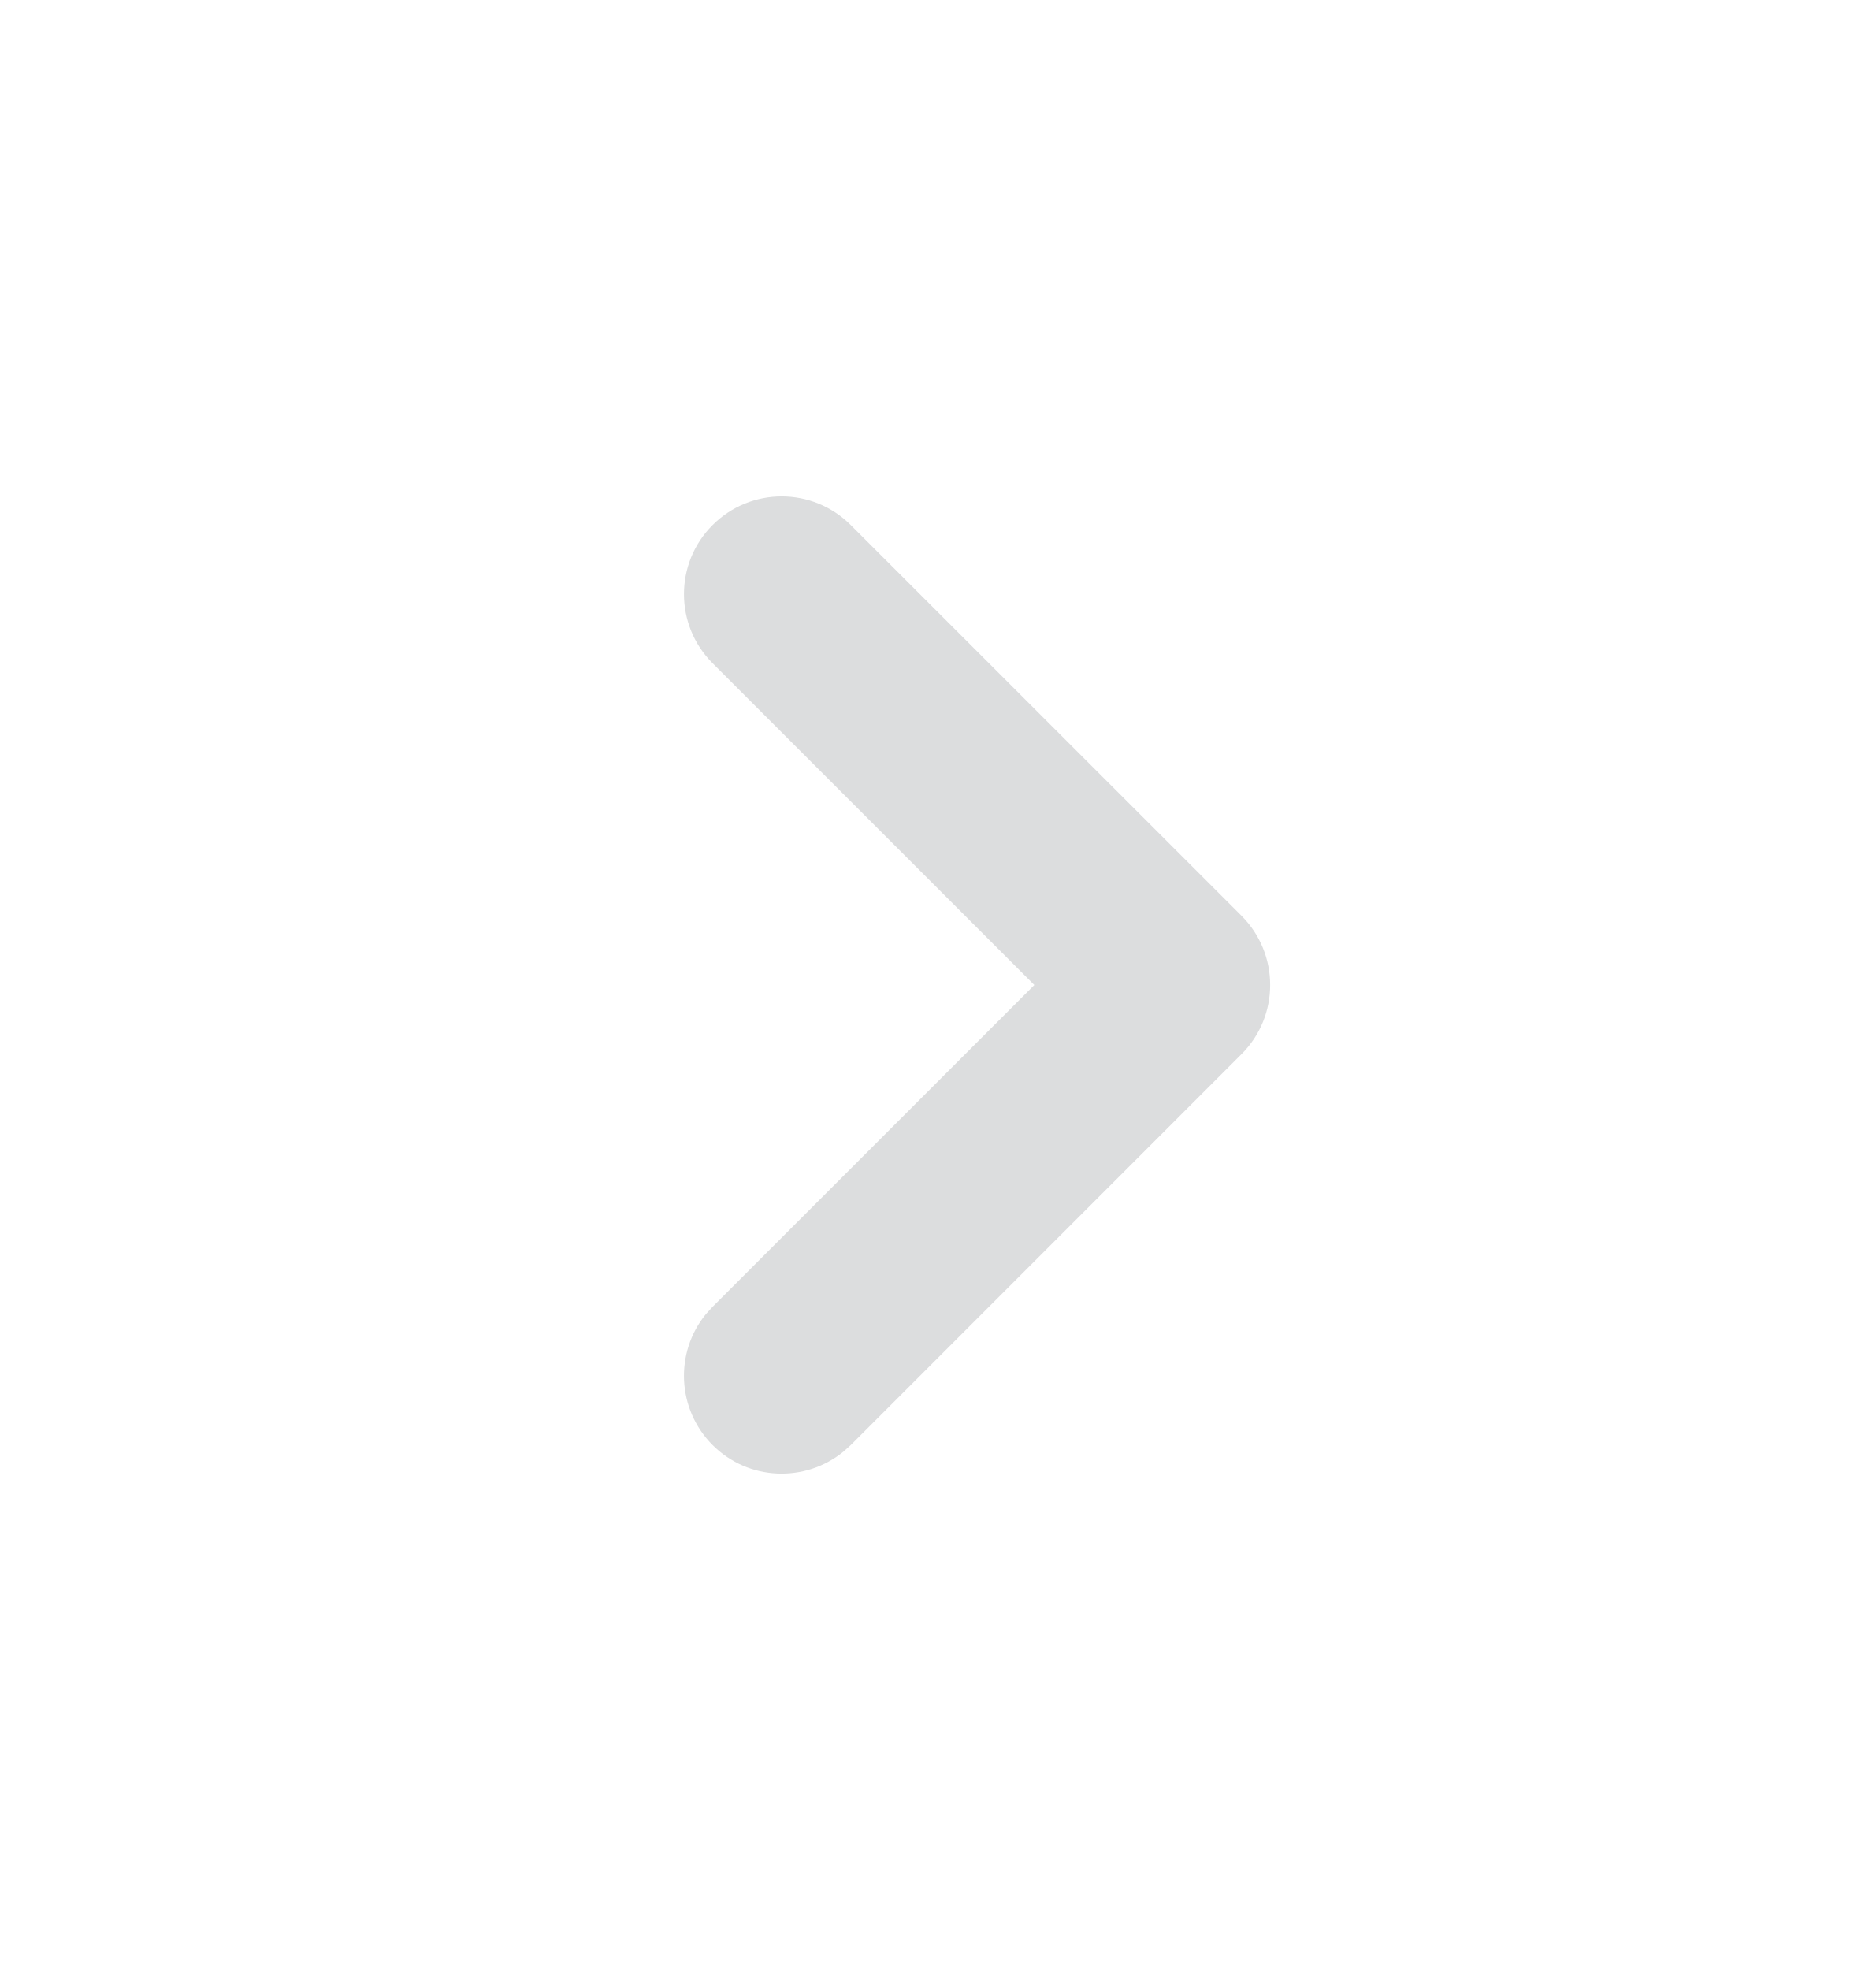
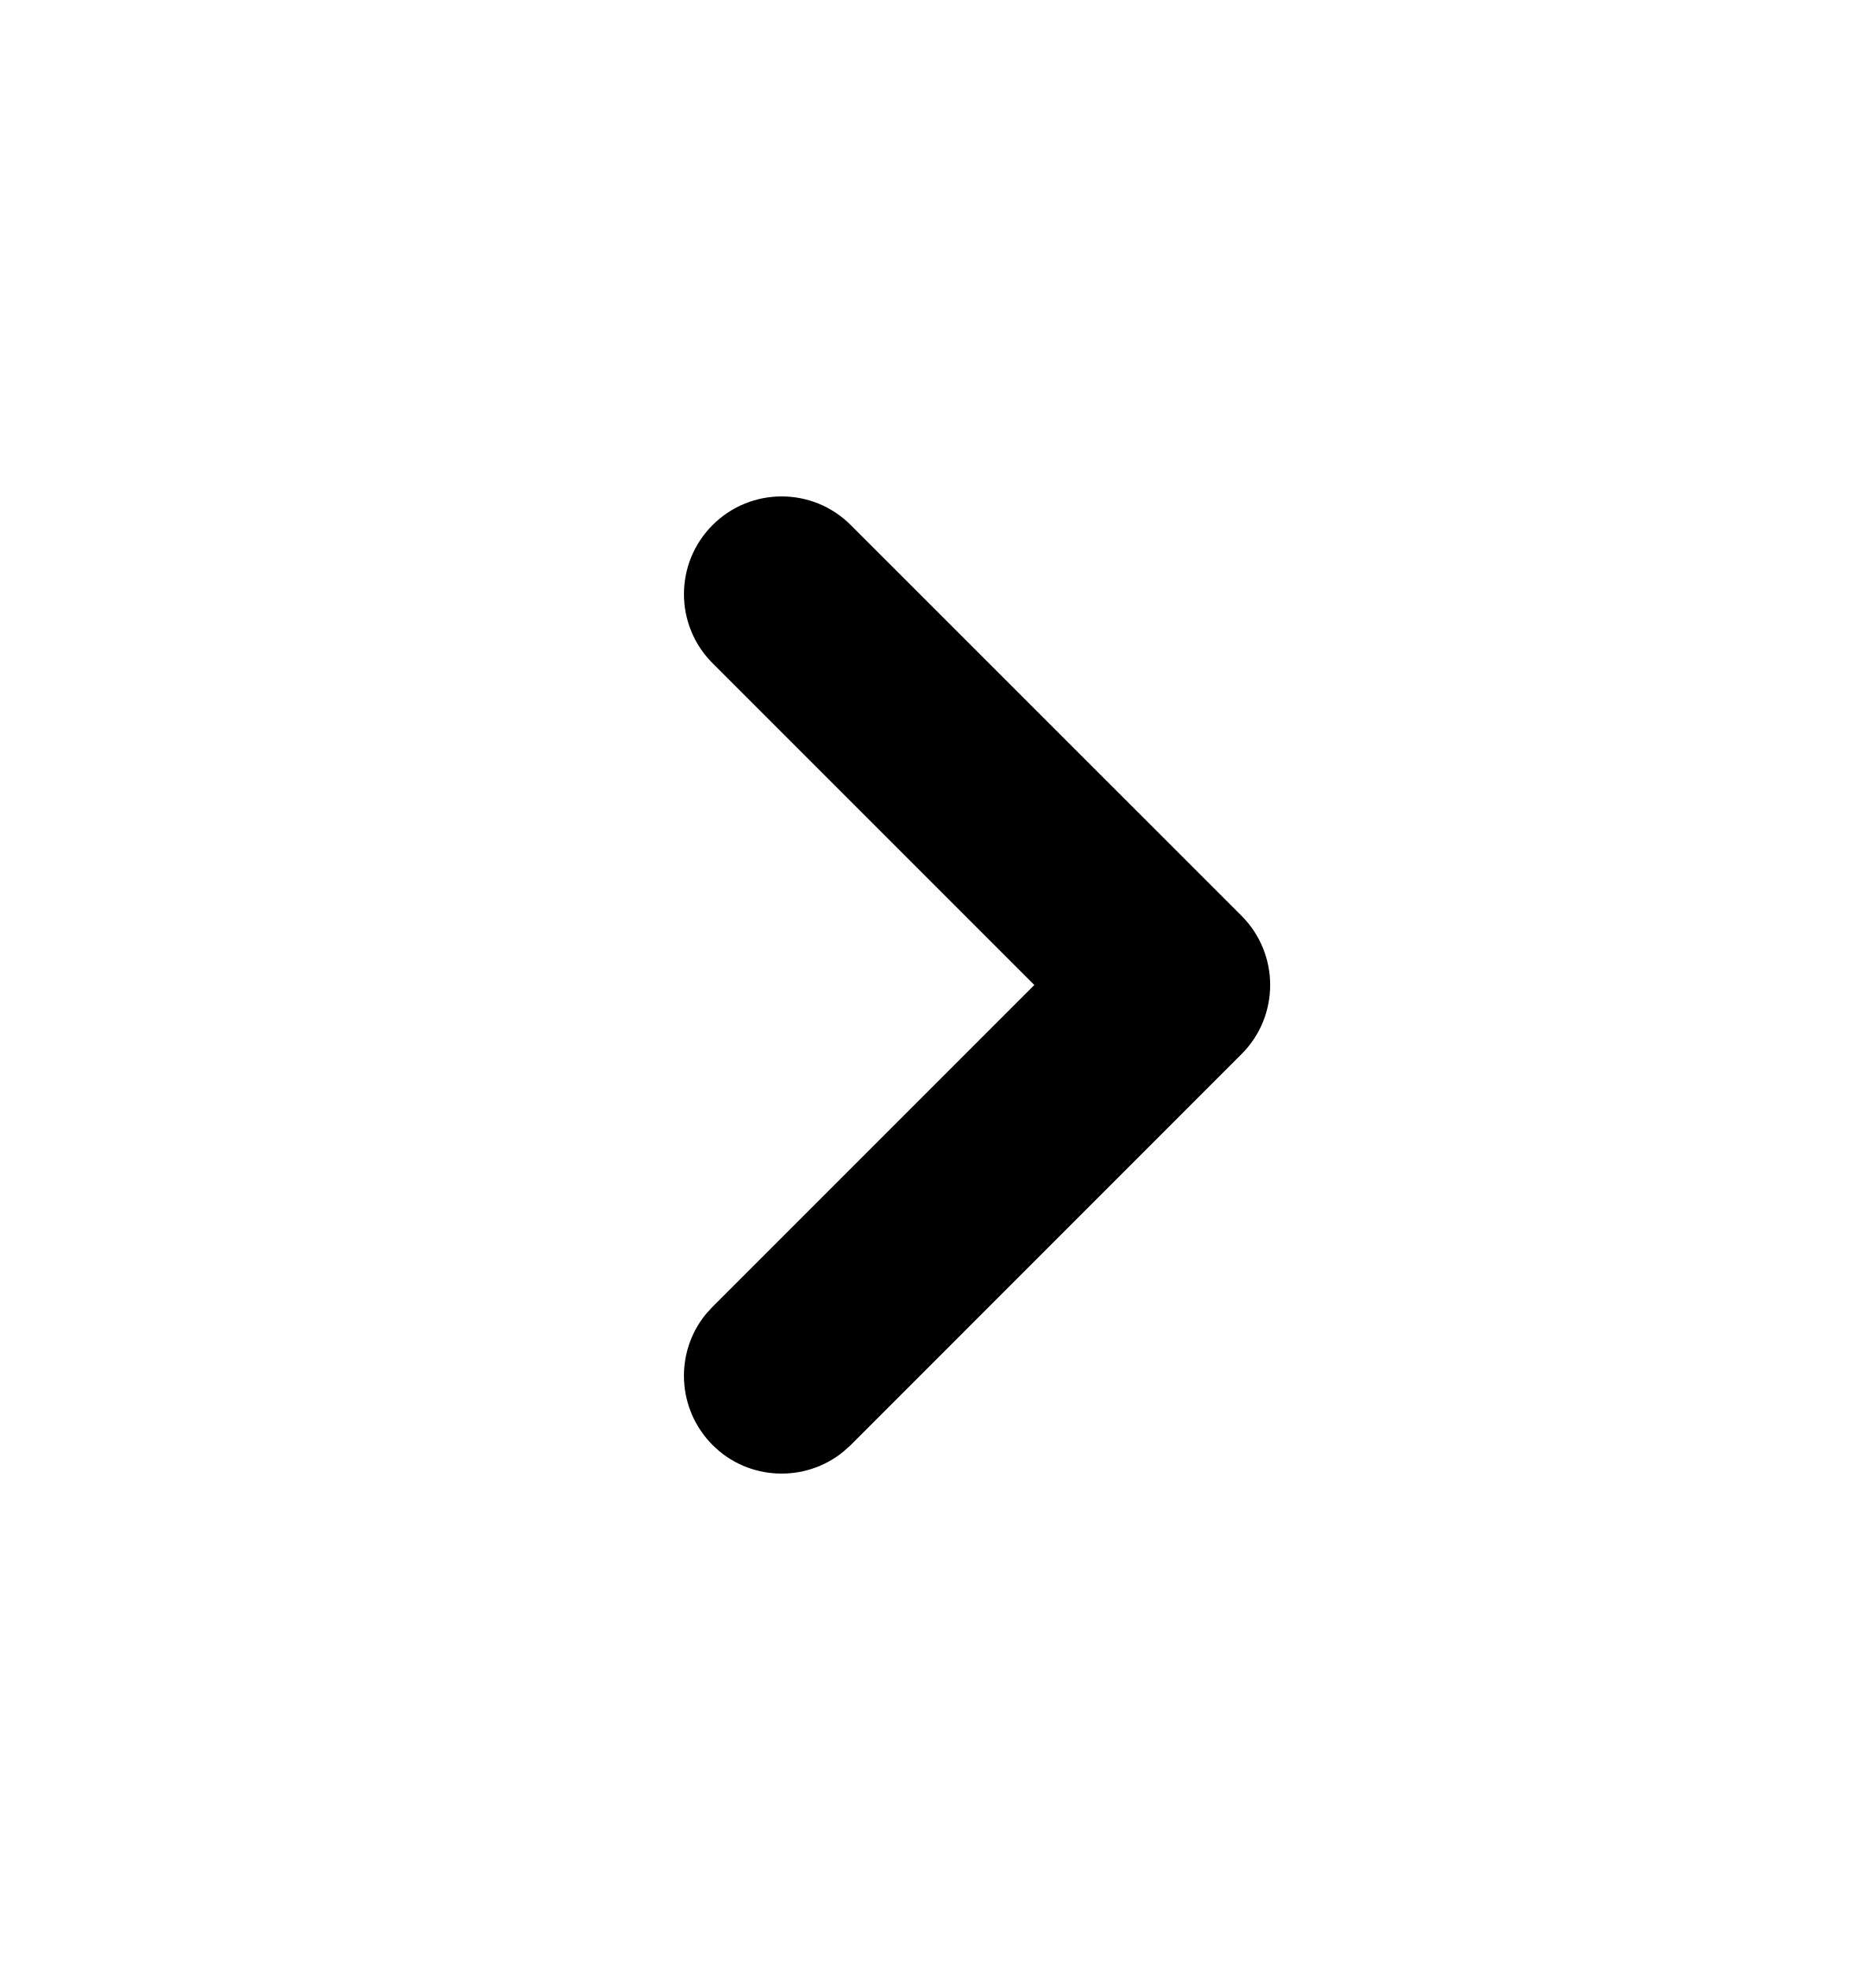
- <svg xmlns="http://www.w3.org/2000/svg" width="20" height="21" viewBox="0 0 20 21" fill="none">
-   <path d="M9.07 5.597C8.663 5.19 8.004 5.19 7.597 5.597C7.19 6.004 7.19 6.663 7.597 7.07L11.027 10.5L7.597 13.93L7.525 14.009C7.191 14.418 7.216 15.022 7.597 15.404C7.978 15.785 8.582 15.808 8.991 15.475L9.07 15.404L13.237 11.236C13.643 10.83 13.643 10.17 13.237 9.763L9.07 5.597Z" fill="#DCDDDE" />
+ <svg xmlns="http://www.w3.org/2000/svg" width="20" height="21" viewBox="0 0 20 21" fill="current">
+   <path d="M9.07 5.597C8.663 5.19 8.004 5.19 7.597 5.597C7.19 6.004 7.19 6.663 7.597 7.07L11.027 10.5L7.597 13.93L7.525 14.009C7.191 14.418 7.216 15.022 7.597 15.404C7.978 15.785 8.582 15.808 8.991 15.475L9.07 15.404L13.237 11.236C13.643 10.83 13.643 10.17 13.237 9.763L9.07 5.597Z" fill="current" />
</svg>
